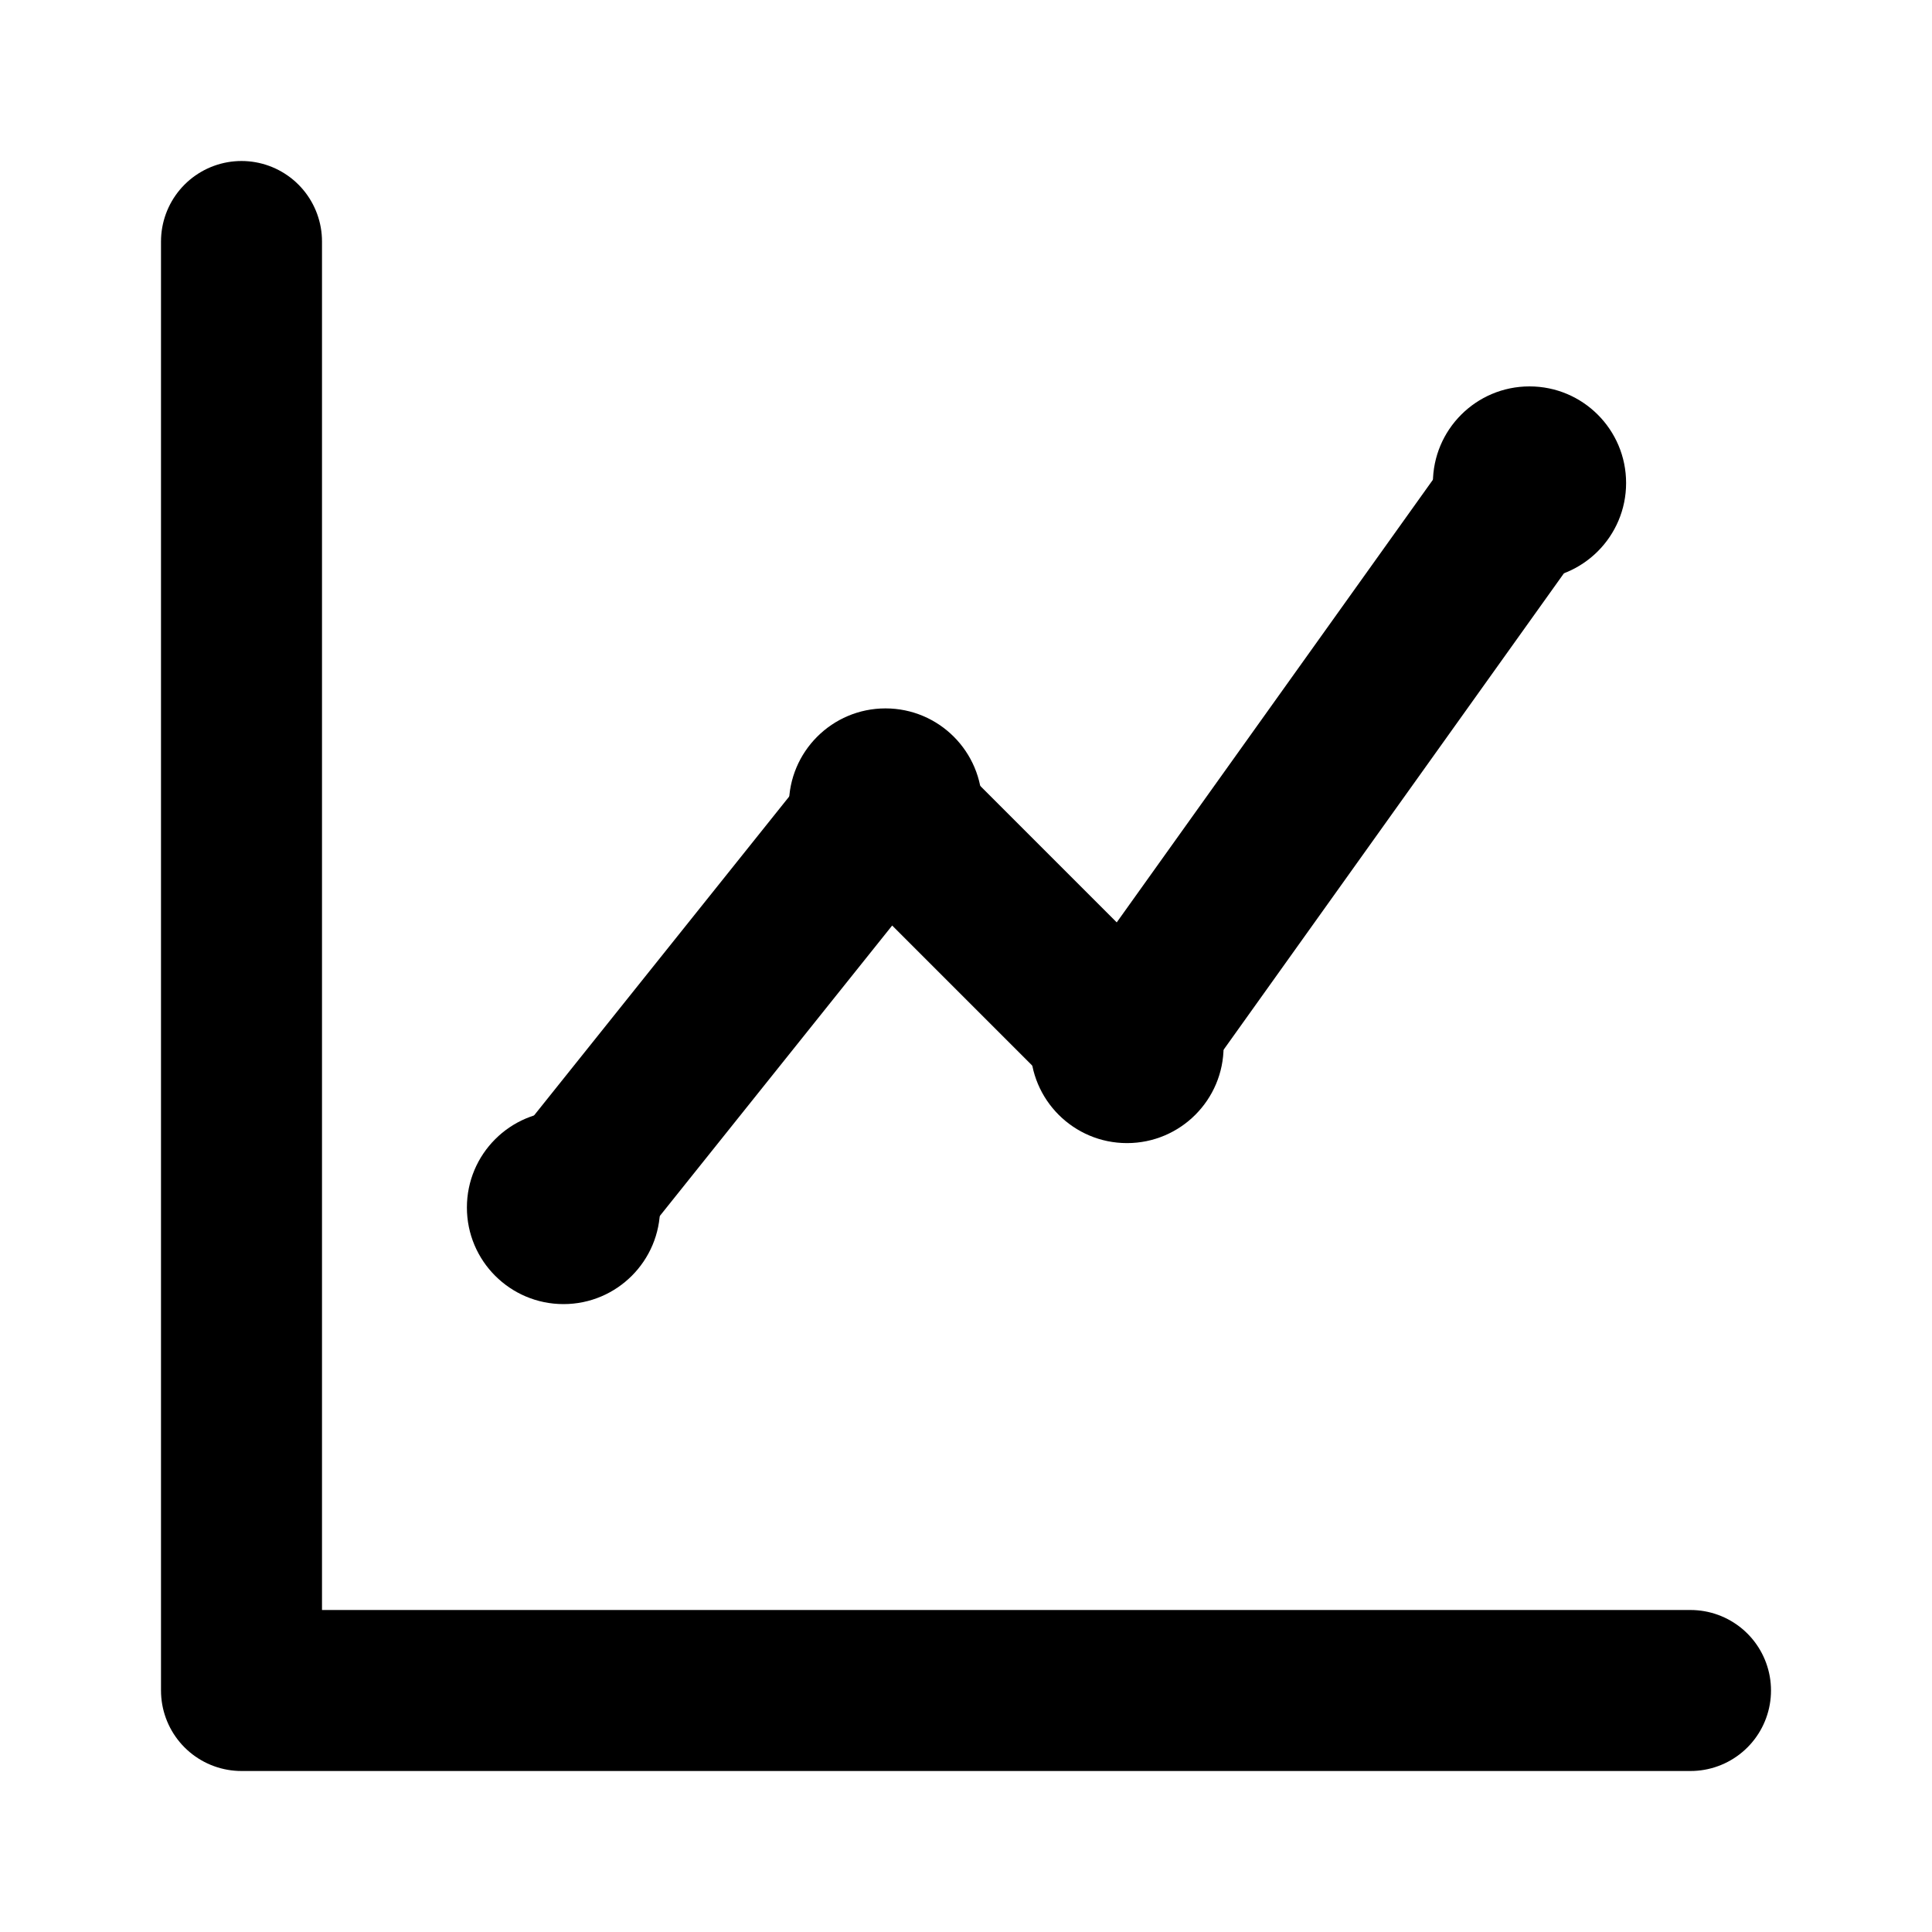
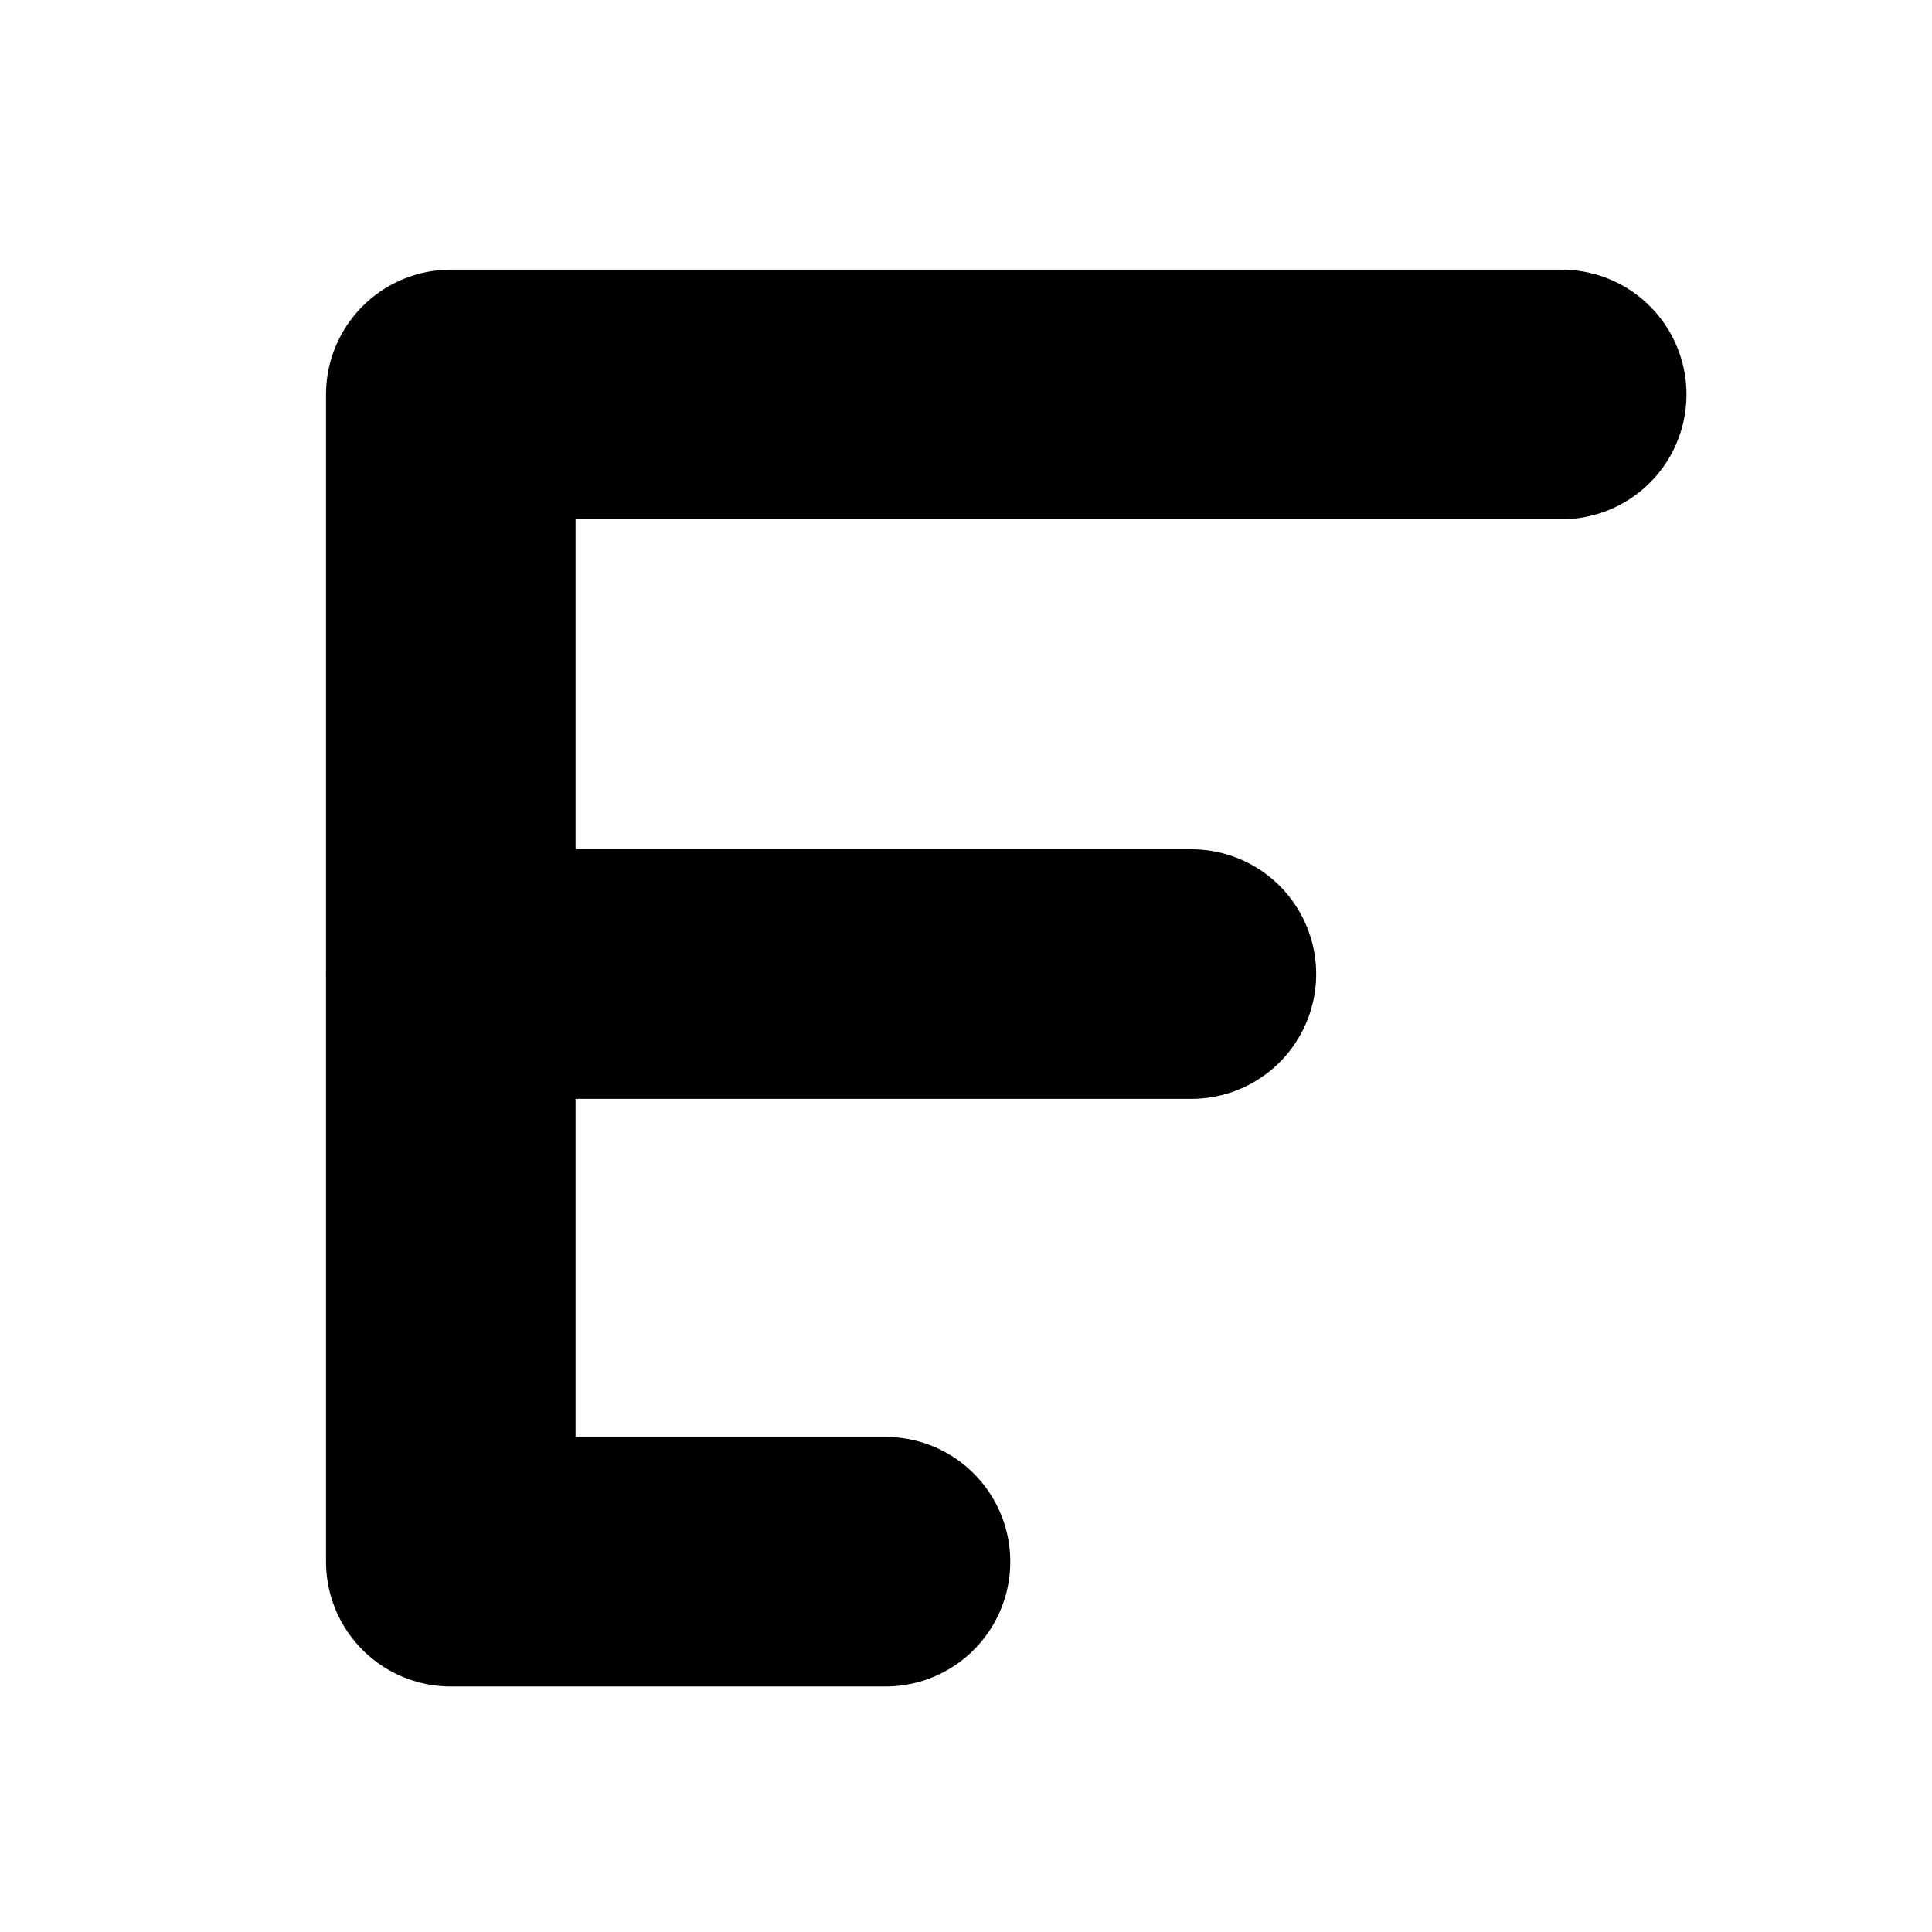
- <svg xmlns="http://www.w3.org/2000/svg" viewBox="0 0 24 24" fill="none" stroke="currentColor" stroke-width="2" stroke-linecap="round" stroke-linejoin="round">
-   <path d="M3 3v18h18" />
-   <path d="M7 15l4-5 3 3 5-7" />
-   <circle cx="7" cy="15" r="1.2" fill="currentColor" stroke="none" />
-   <circle cx="11" cy="10" r="1.2" fill="currentColor" stroke="none" />
-   <circle cx="14" cy="13" r="1.2" fill="currentColor" stroke="none" />
-   <circle cx="19" cy="6" r="1.2" fill="currentColor" stroke="none" />
+ <svg xmlns="http://www.w3.org/2000/svg" viewBox="0 0 24 24" fill="none" stroke="currentColor" stroke-width="3.1" stroke-linecap="round" stroke-linejoin="round">
+   <path d="M19.4 4.9 H5.6 V19.4 H11" />
+   <path d="M5.6 12.1 H14.8" />
</svg>
